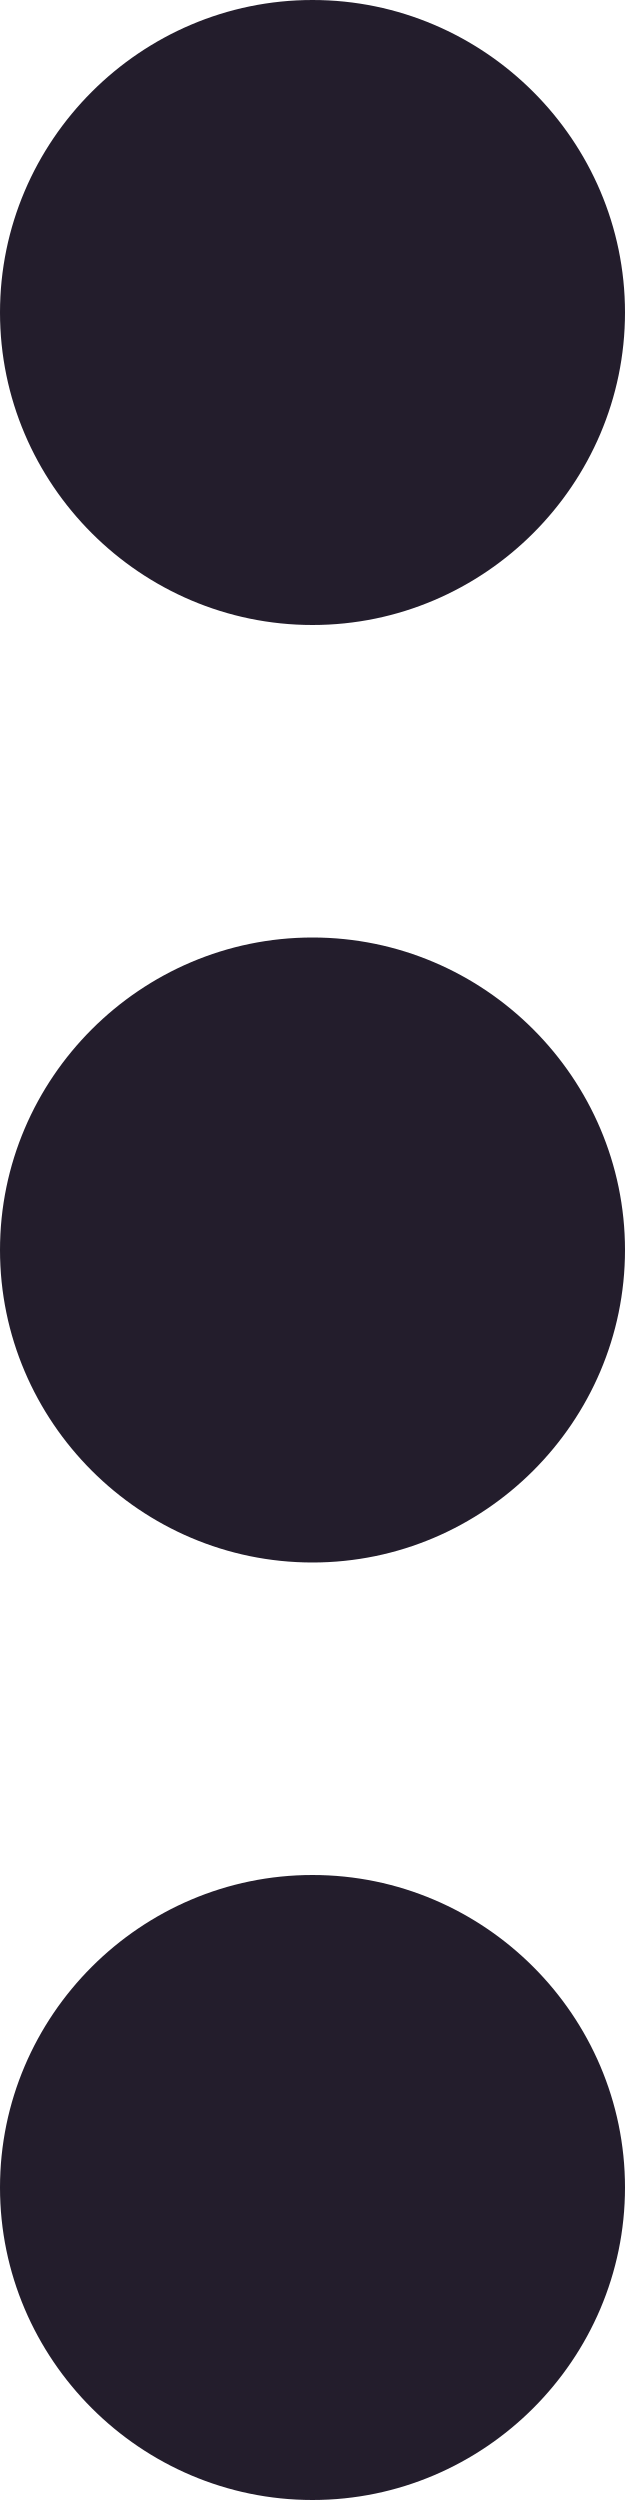
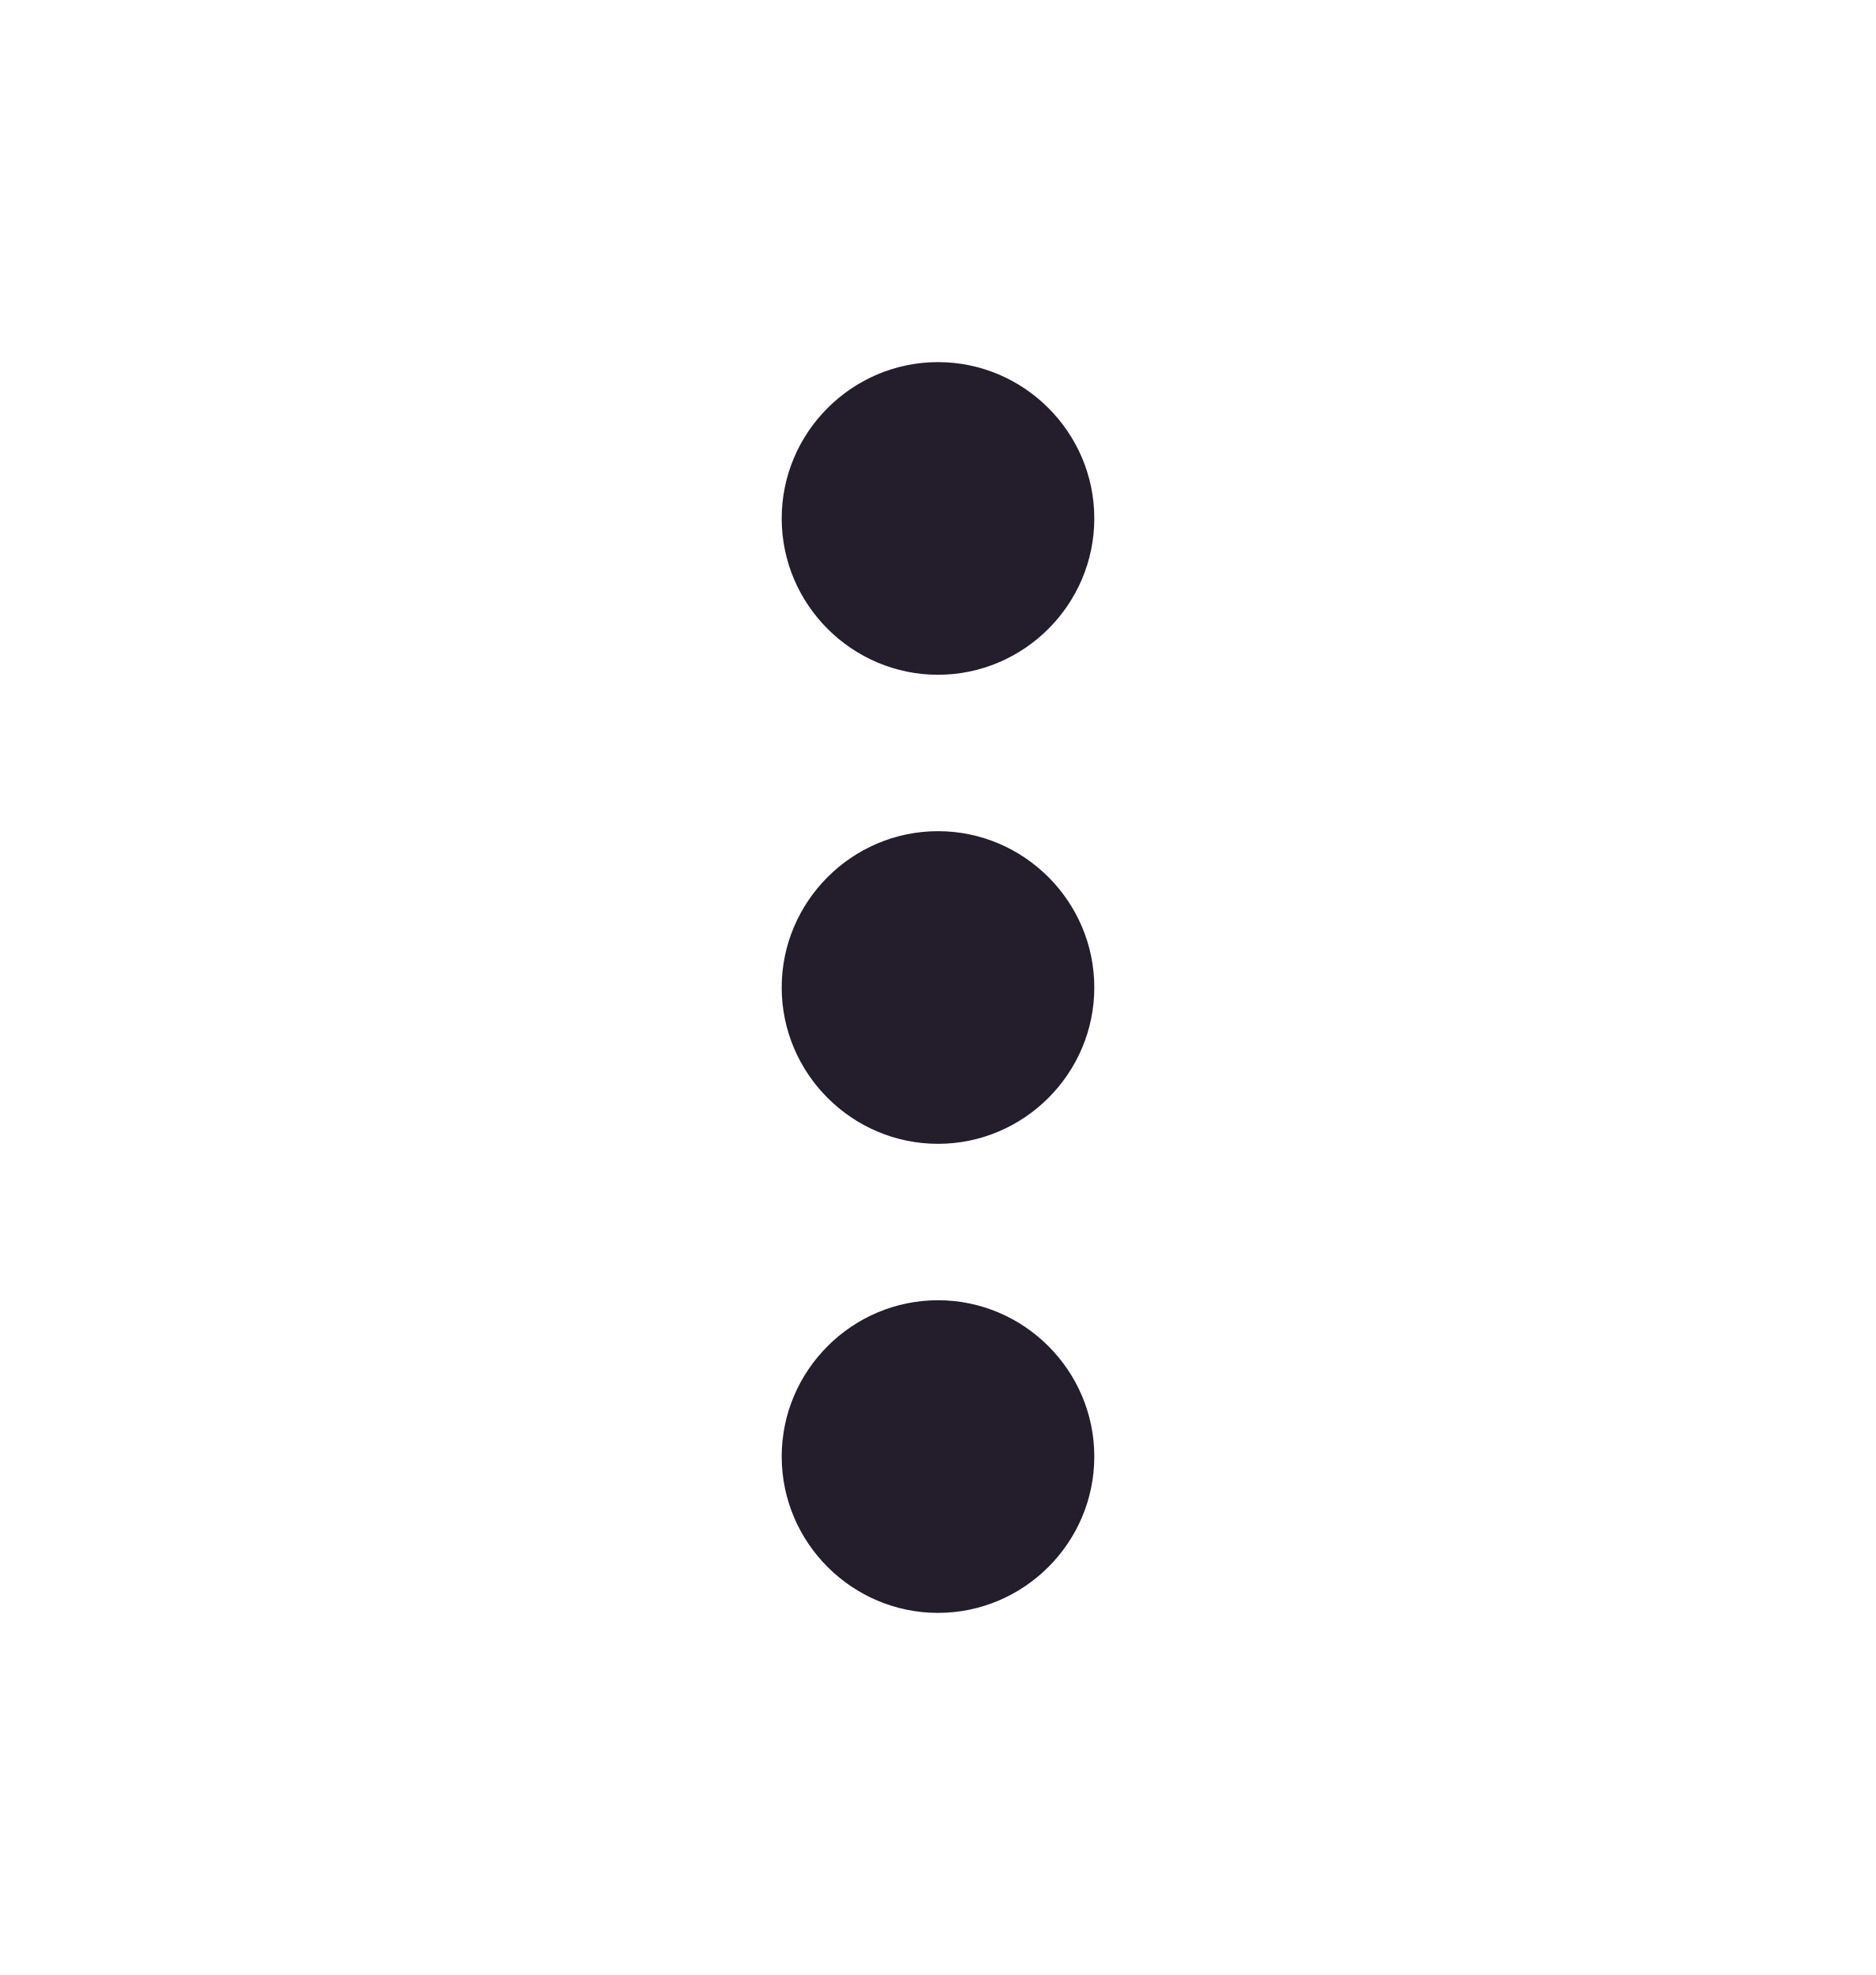
- <svg xmlns="http://www.w3.org/2000/svg" width="4" height="16" viewBox="0 0 4 16" fill="none">
-   <path d="M2 4C3.1 4 4 3.1 4 2C4 0.9 3.1 0 2 0C0.9 0 0 0.9 0 2C0 3.1 0.9 4 2 4ZM2 6C0.9 6 0 6.9 0 8C0 9.1 0.9 10 2 10C3.1 10 4 9.1 4 8C4 6.9 3.1 6 2 6ZM2 12C0.9 12 0 12.9 0 14C0 15.1 0.9 16 2 16C3.1 16 4 15.1 4 14C4 12.9 3.1 12 2 12Z" fill="#231D2C" />
+ <svg xmlns="http://www.w3.org/2000/svg" width="19" height="20" viewBox="0 0 19 20" fill="none">
+   <path d="M9.5 6.833C10.371 6.833 11.083 6.121 11.083 5.25C11.083 4.379 10.371 3.667 9.5 3.667C8.629 3.667 7.917 4.379 7.917 5.25C7.917 6.121 8.629 6.833 9.5 6.833ZM9.5 8.417C8.629 8.417 7.917 9.129 7.917 10C7.917 10.871 8.629 11.583 9.5 11.583C10.371 11.583 11.083 10.871 11.083 10C11.083 9.129 10.371 8.417 9.5 8.417ZM9.5 13.167C8.629 13.167 7.917 13.879 7.917 14.75C7.917 15.621 8.629 16.333 9.5 16.333C10.371 16.333 11.083 15.621 11.083 14.75C11.083 13.879 10.371 13.167 9.5 13.167Z" fill="#231D2C" />
</svg>
